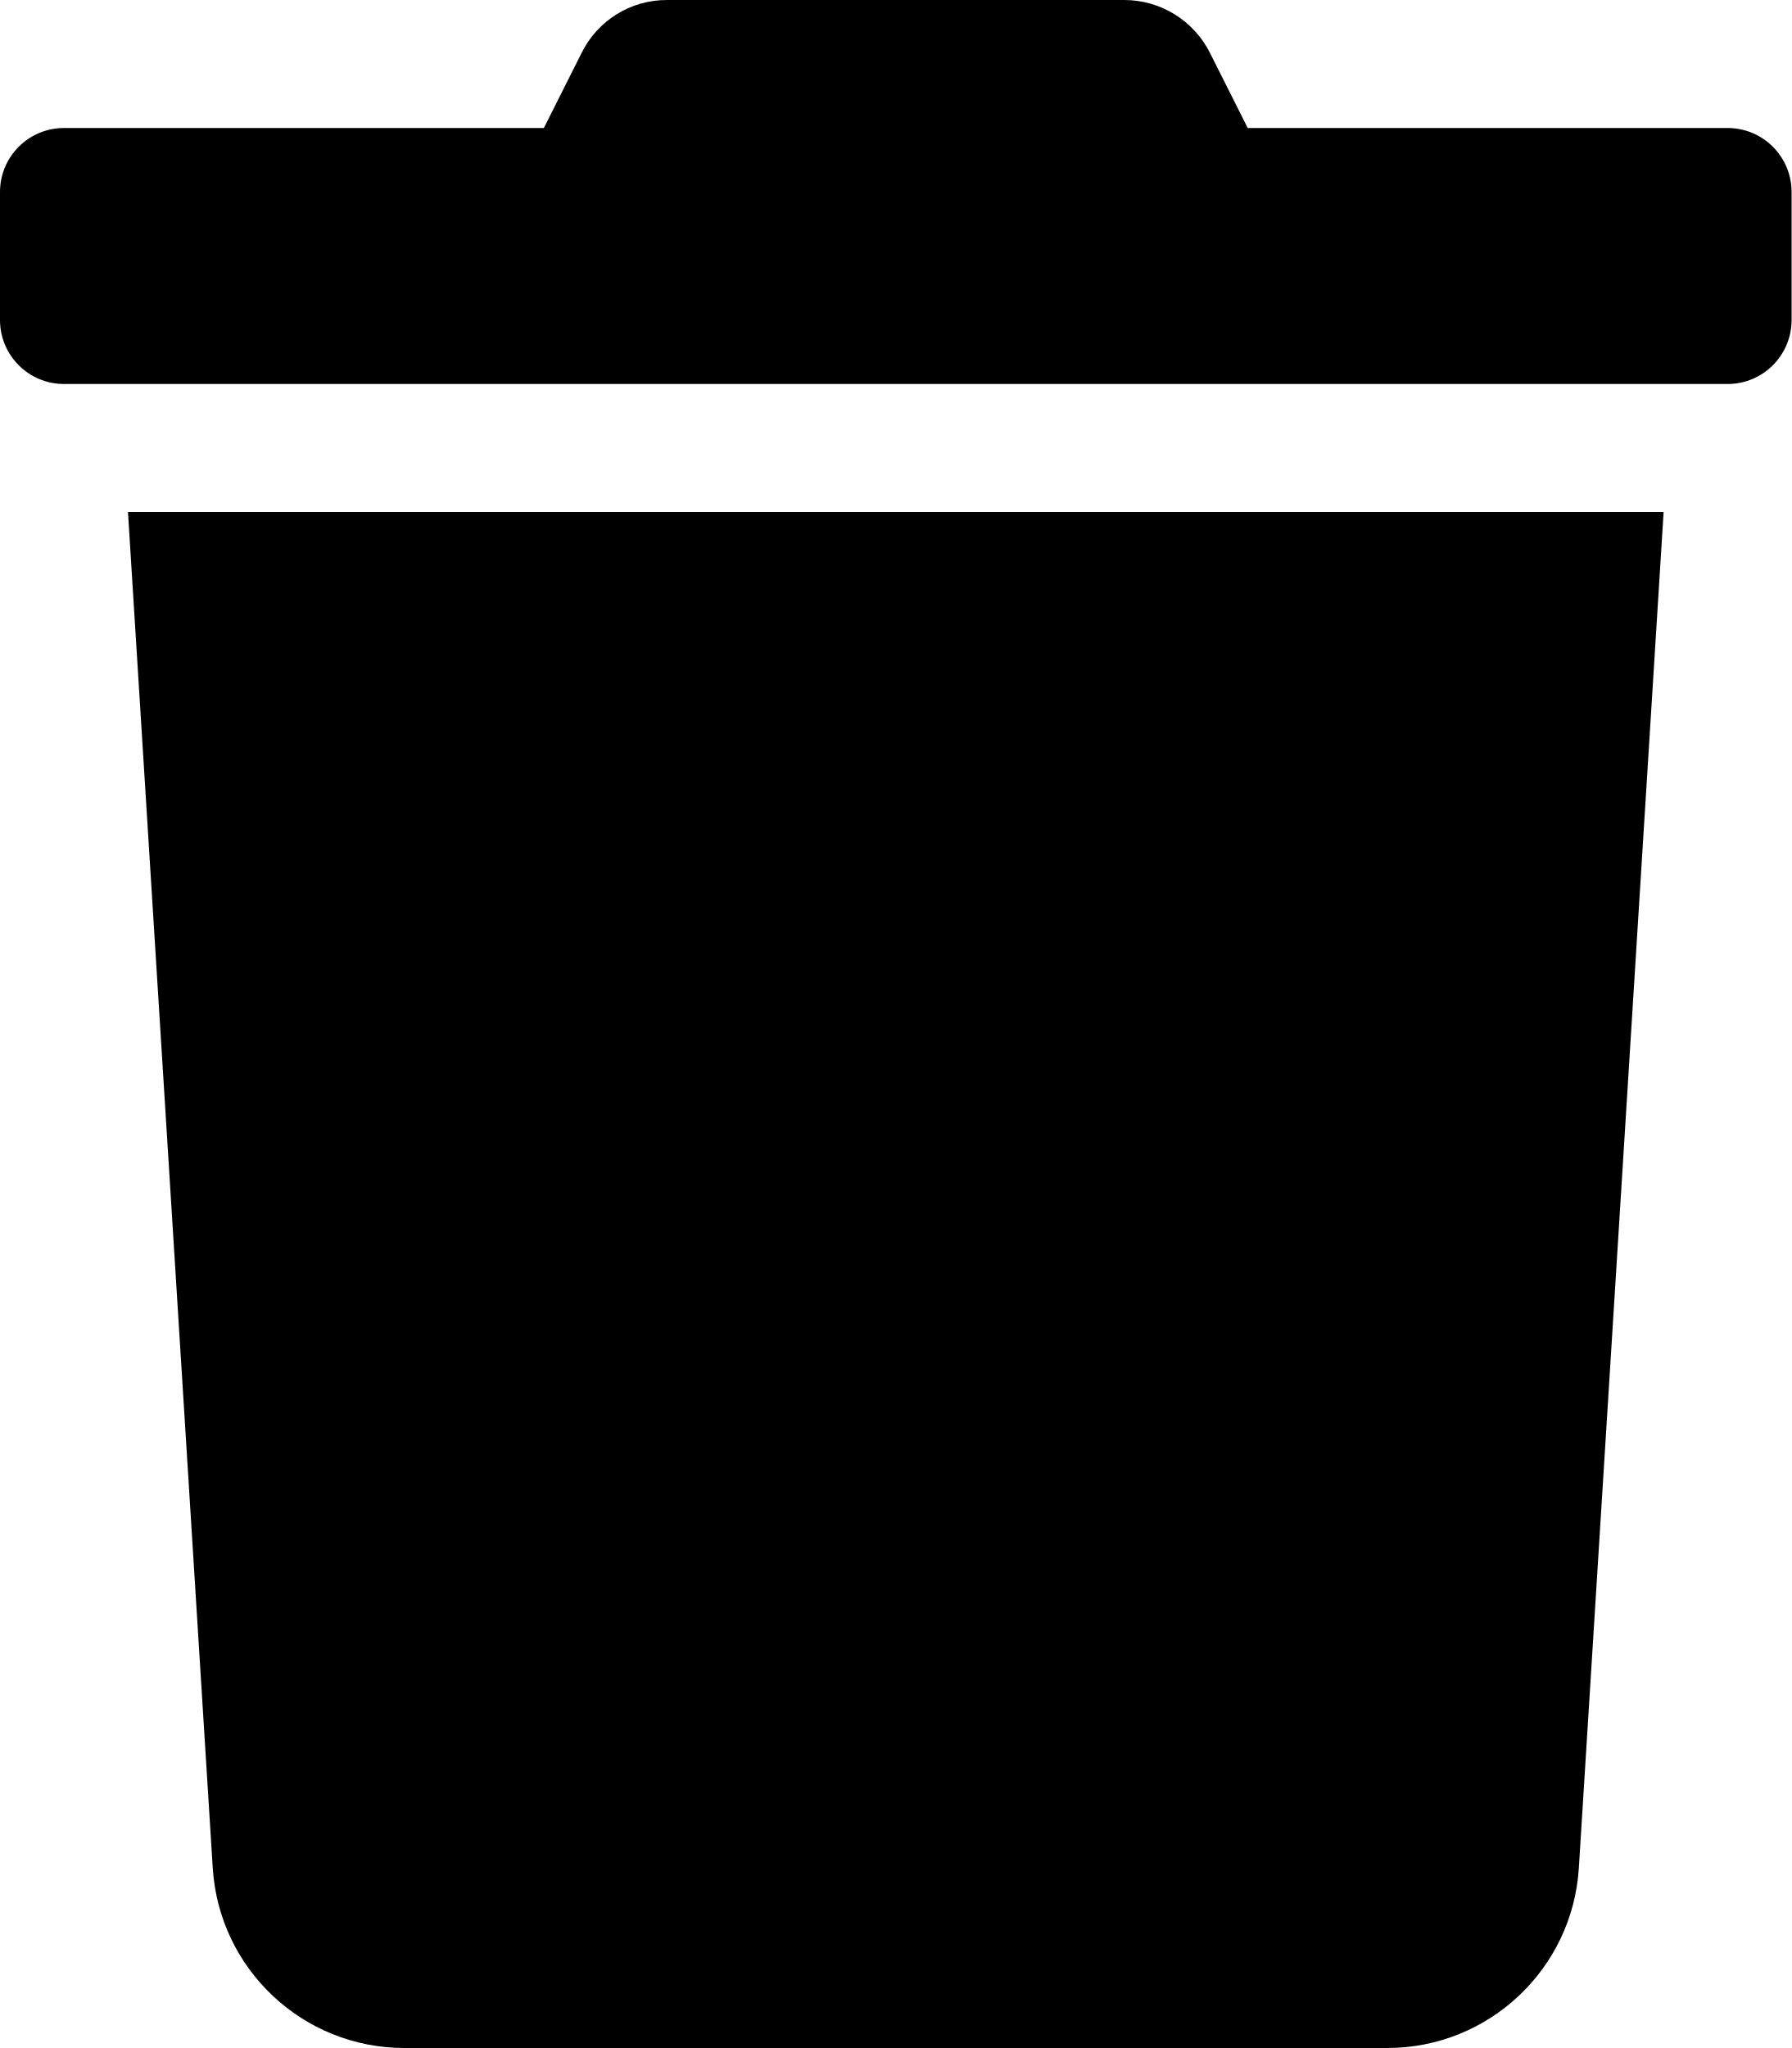
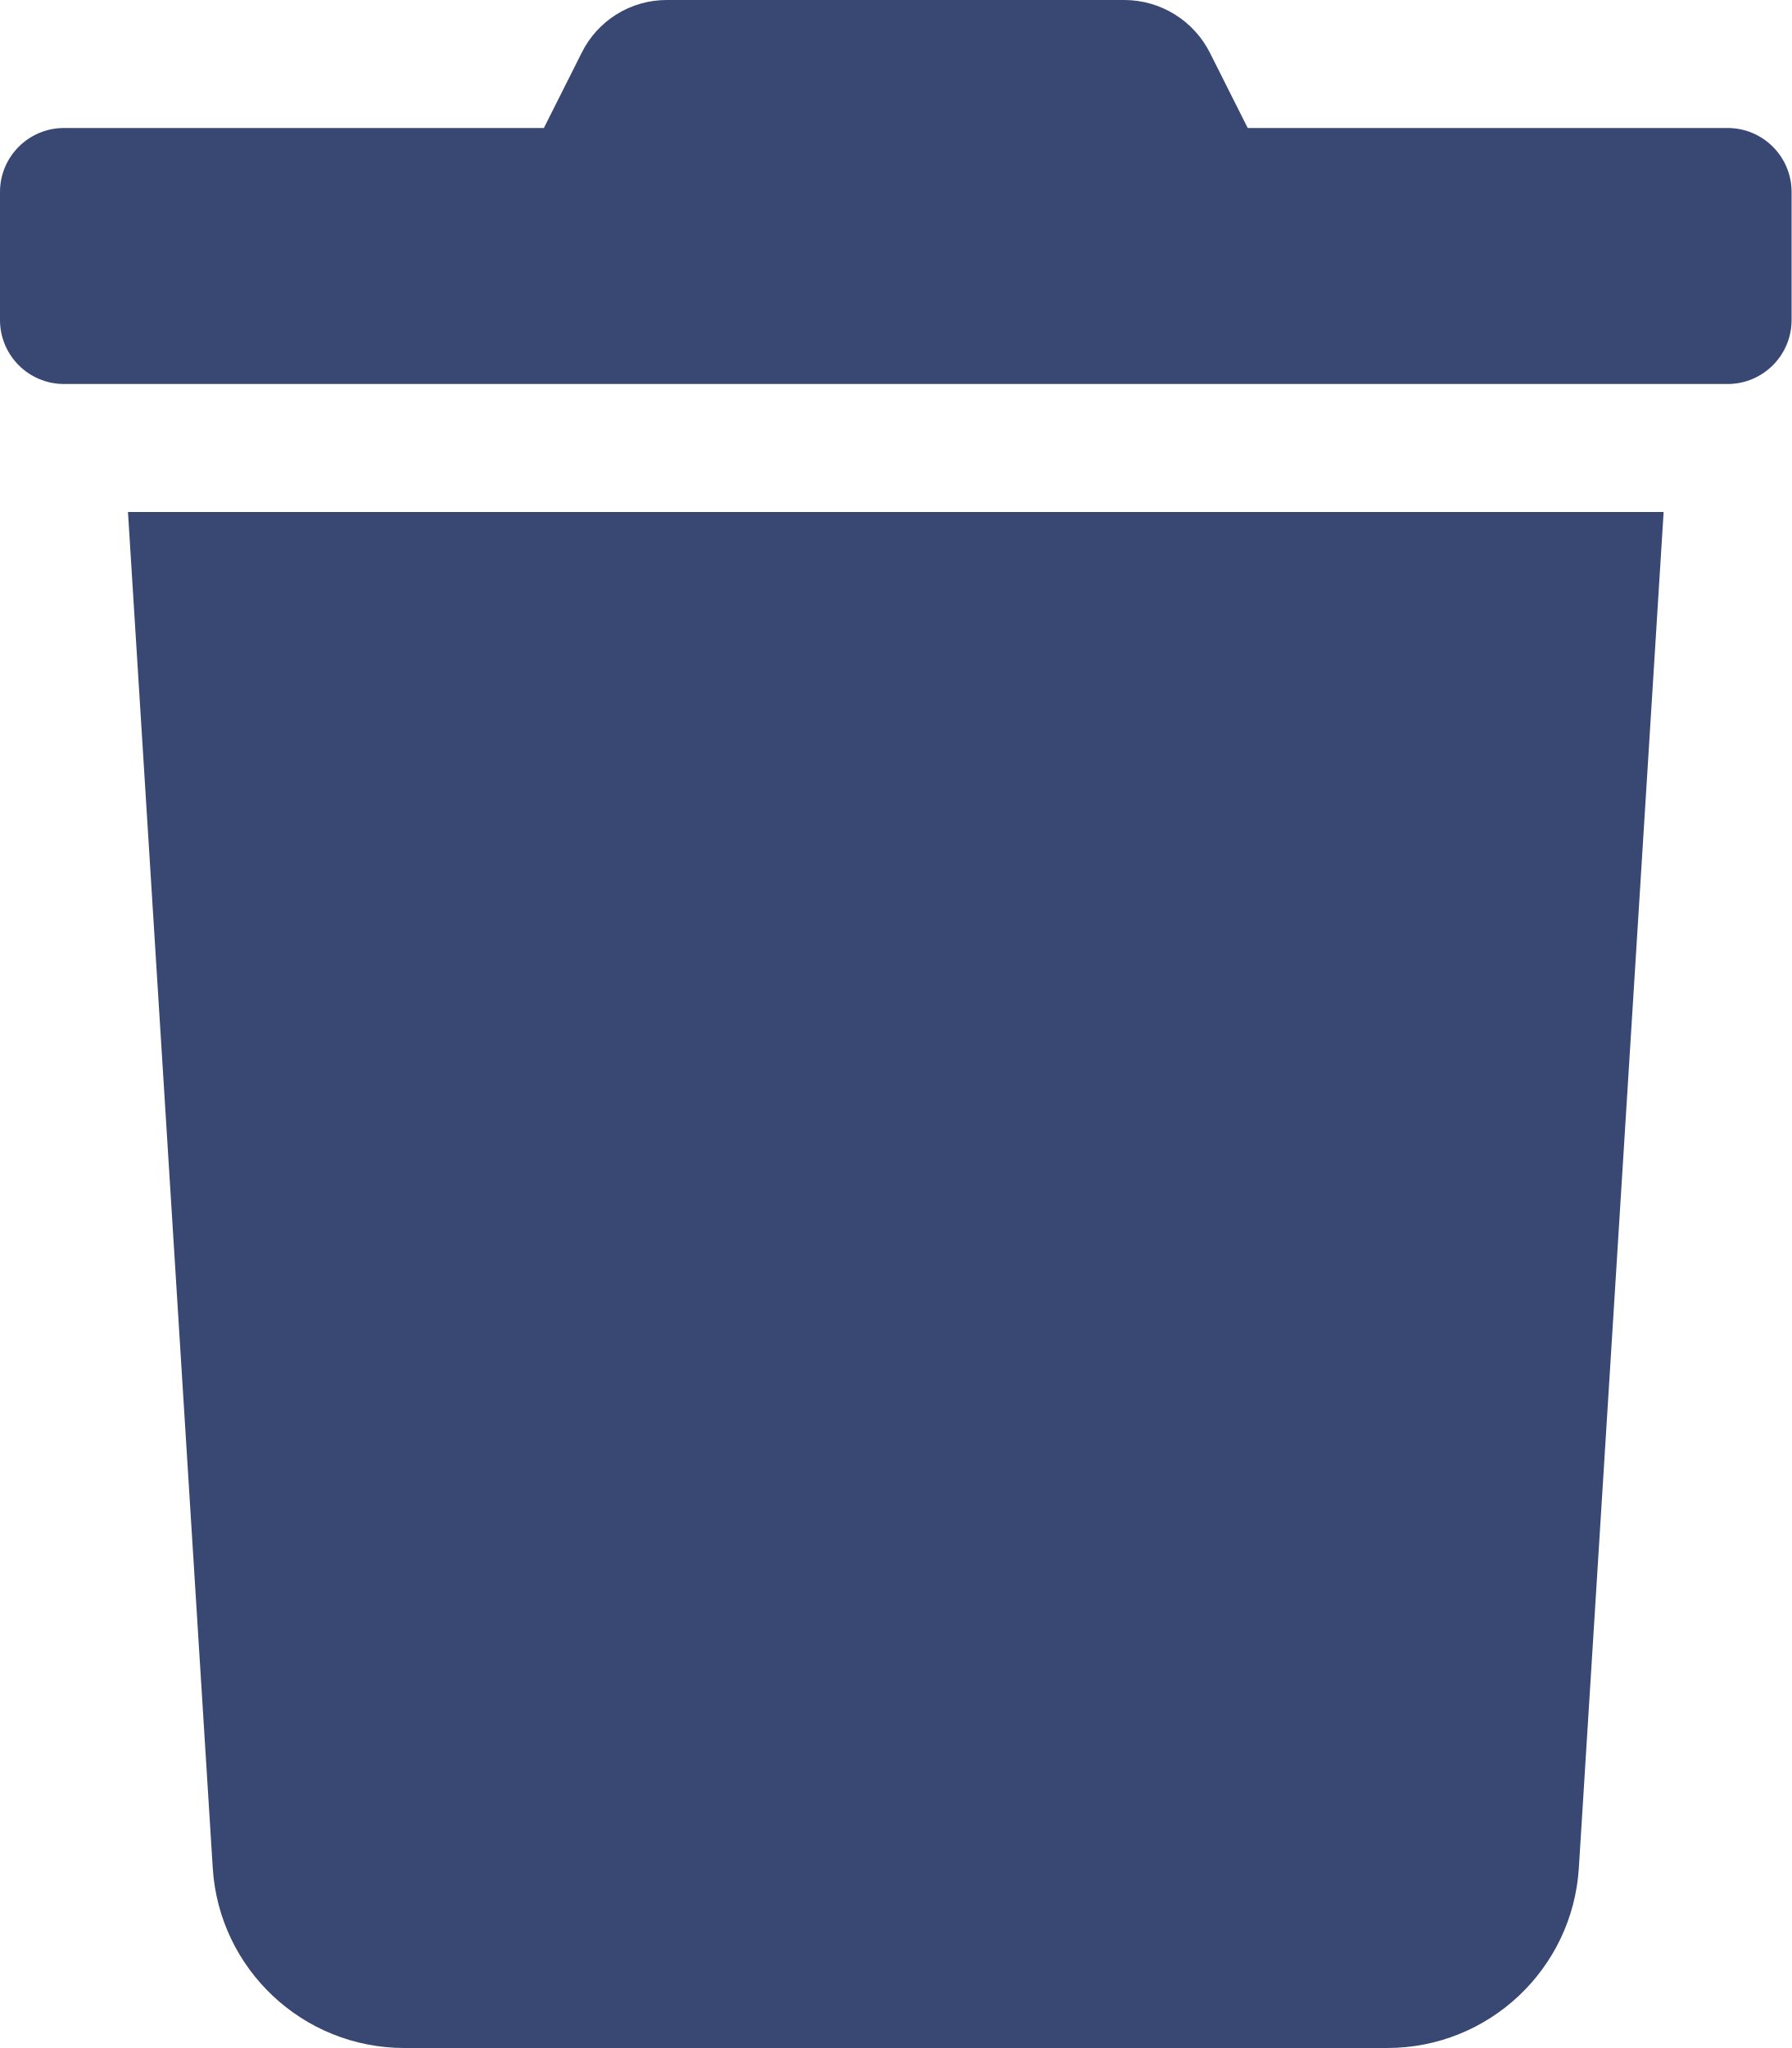
<svg xmlns="http://www.w3.org/2000/svg" aria-hidden="true" focusable="false" data-prefix="fas" data-icon="trash" class="svg-inline--fa fa-trash fa-w-14" role="img" viewBox="0 0 448 512">
-   <path fill="currentColor" d="M432 32H312l-9.4-18.7A24 24 0 0 0 281.1 0H166.8a23.72 23.72 0 0 0-21.4 13.3L136 32H16A16 16 0 0 0 0 48v32a16 16 0 0 0 16 16h416a16 16 0 0 0 16-16V48a16 16 0 0 0-16-16zM53.2 467a48 48 0 0 0 47.9 45h245.8a48 48 0 0 0 47.9-45L416 128H32z" />
+   <path fill="#384873" d="M432 32H312l-9.4-18.7A24 24 0 0 0 281.1 0H166.8a23.72 23.72 0 0 0-21.4 13.3L136 32H16A16 16 0 0 0 0 48v32a16 16 0 0 0 16 16h416a16 16 0 0 0 16-16V48a16 16 0 0 0-16-16zM53.2 467a48 48 0 0 0 47.9 45h245.8a48 48 0 0 0 47.9-45L416 128H32z" />
</svg>
